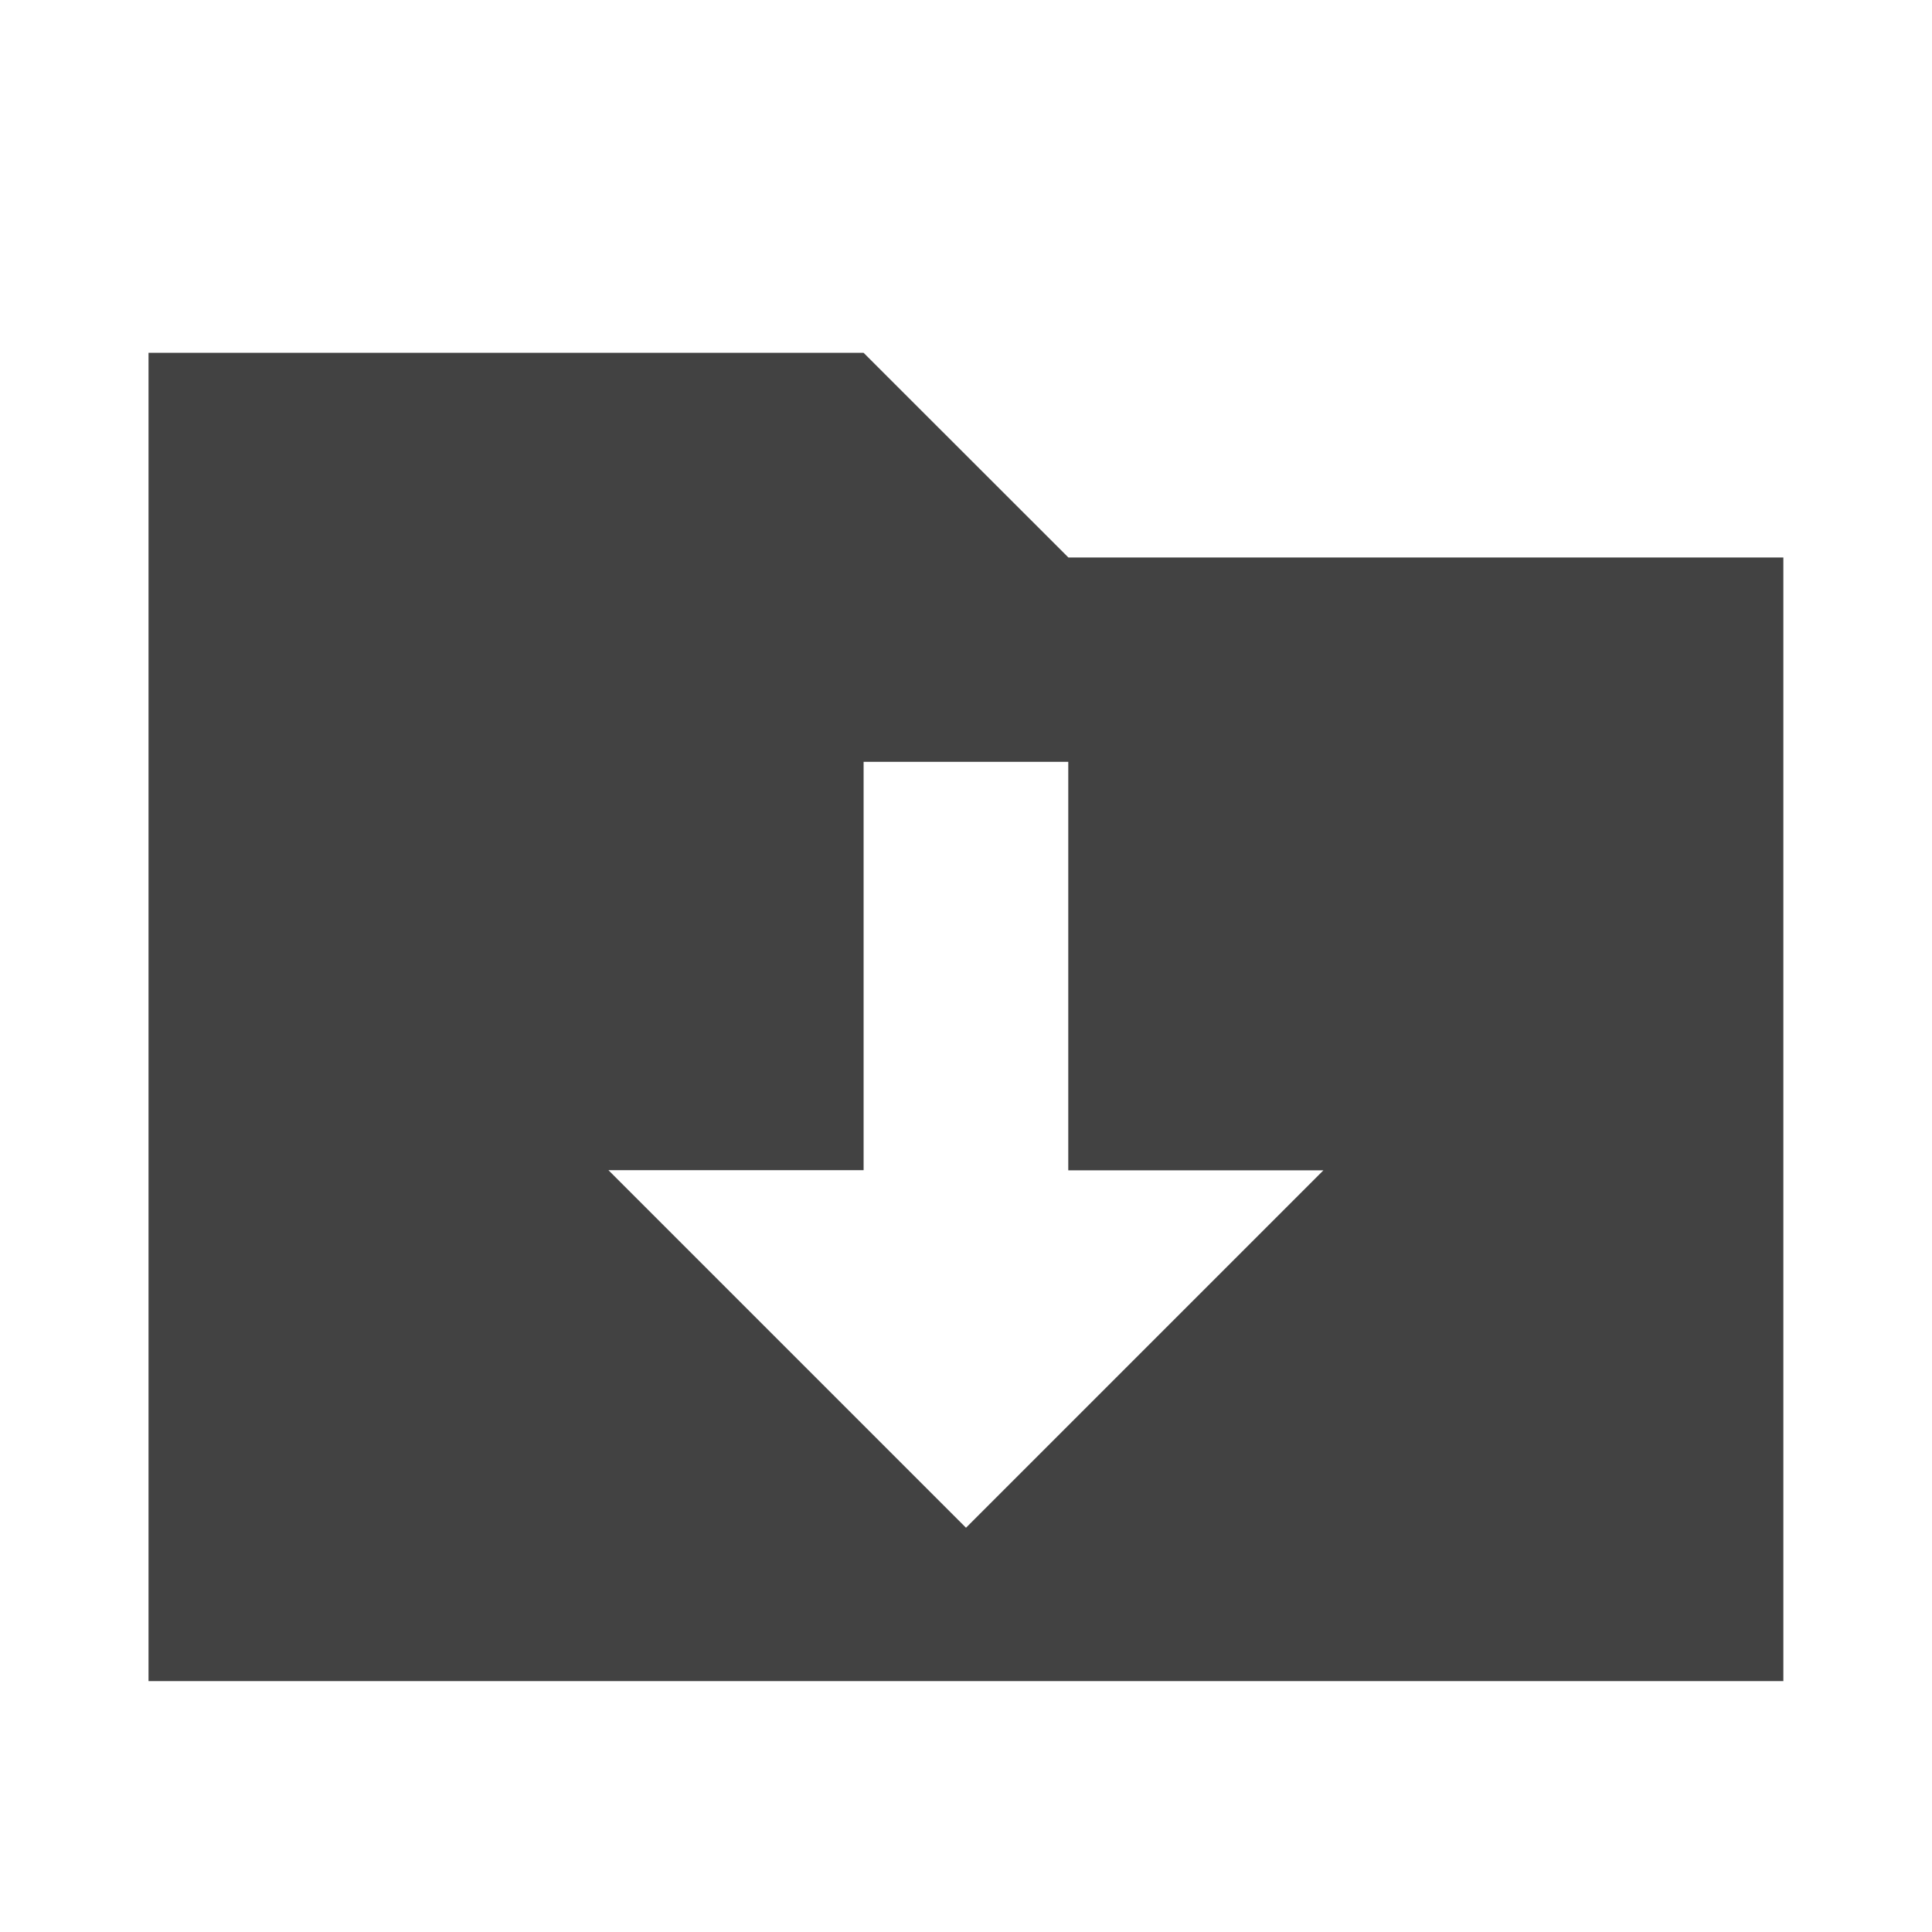
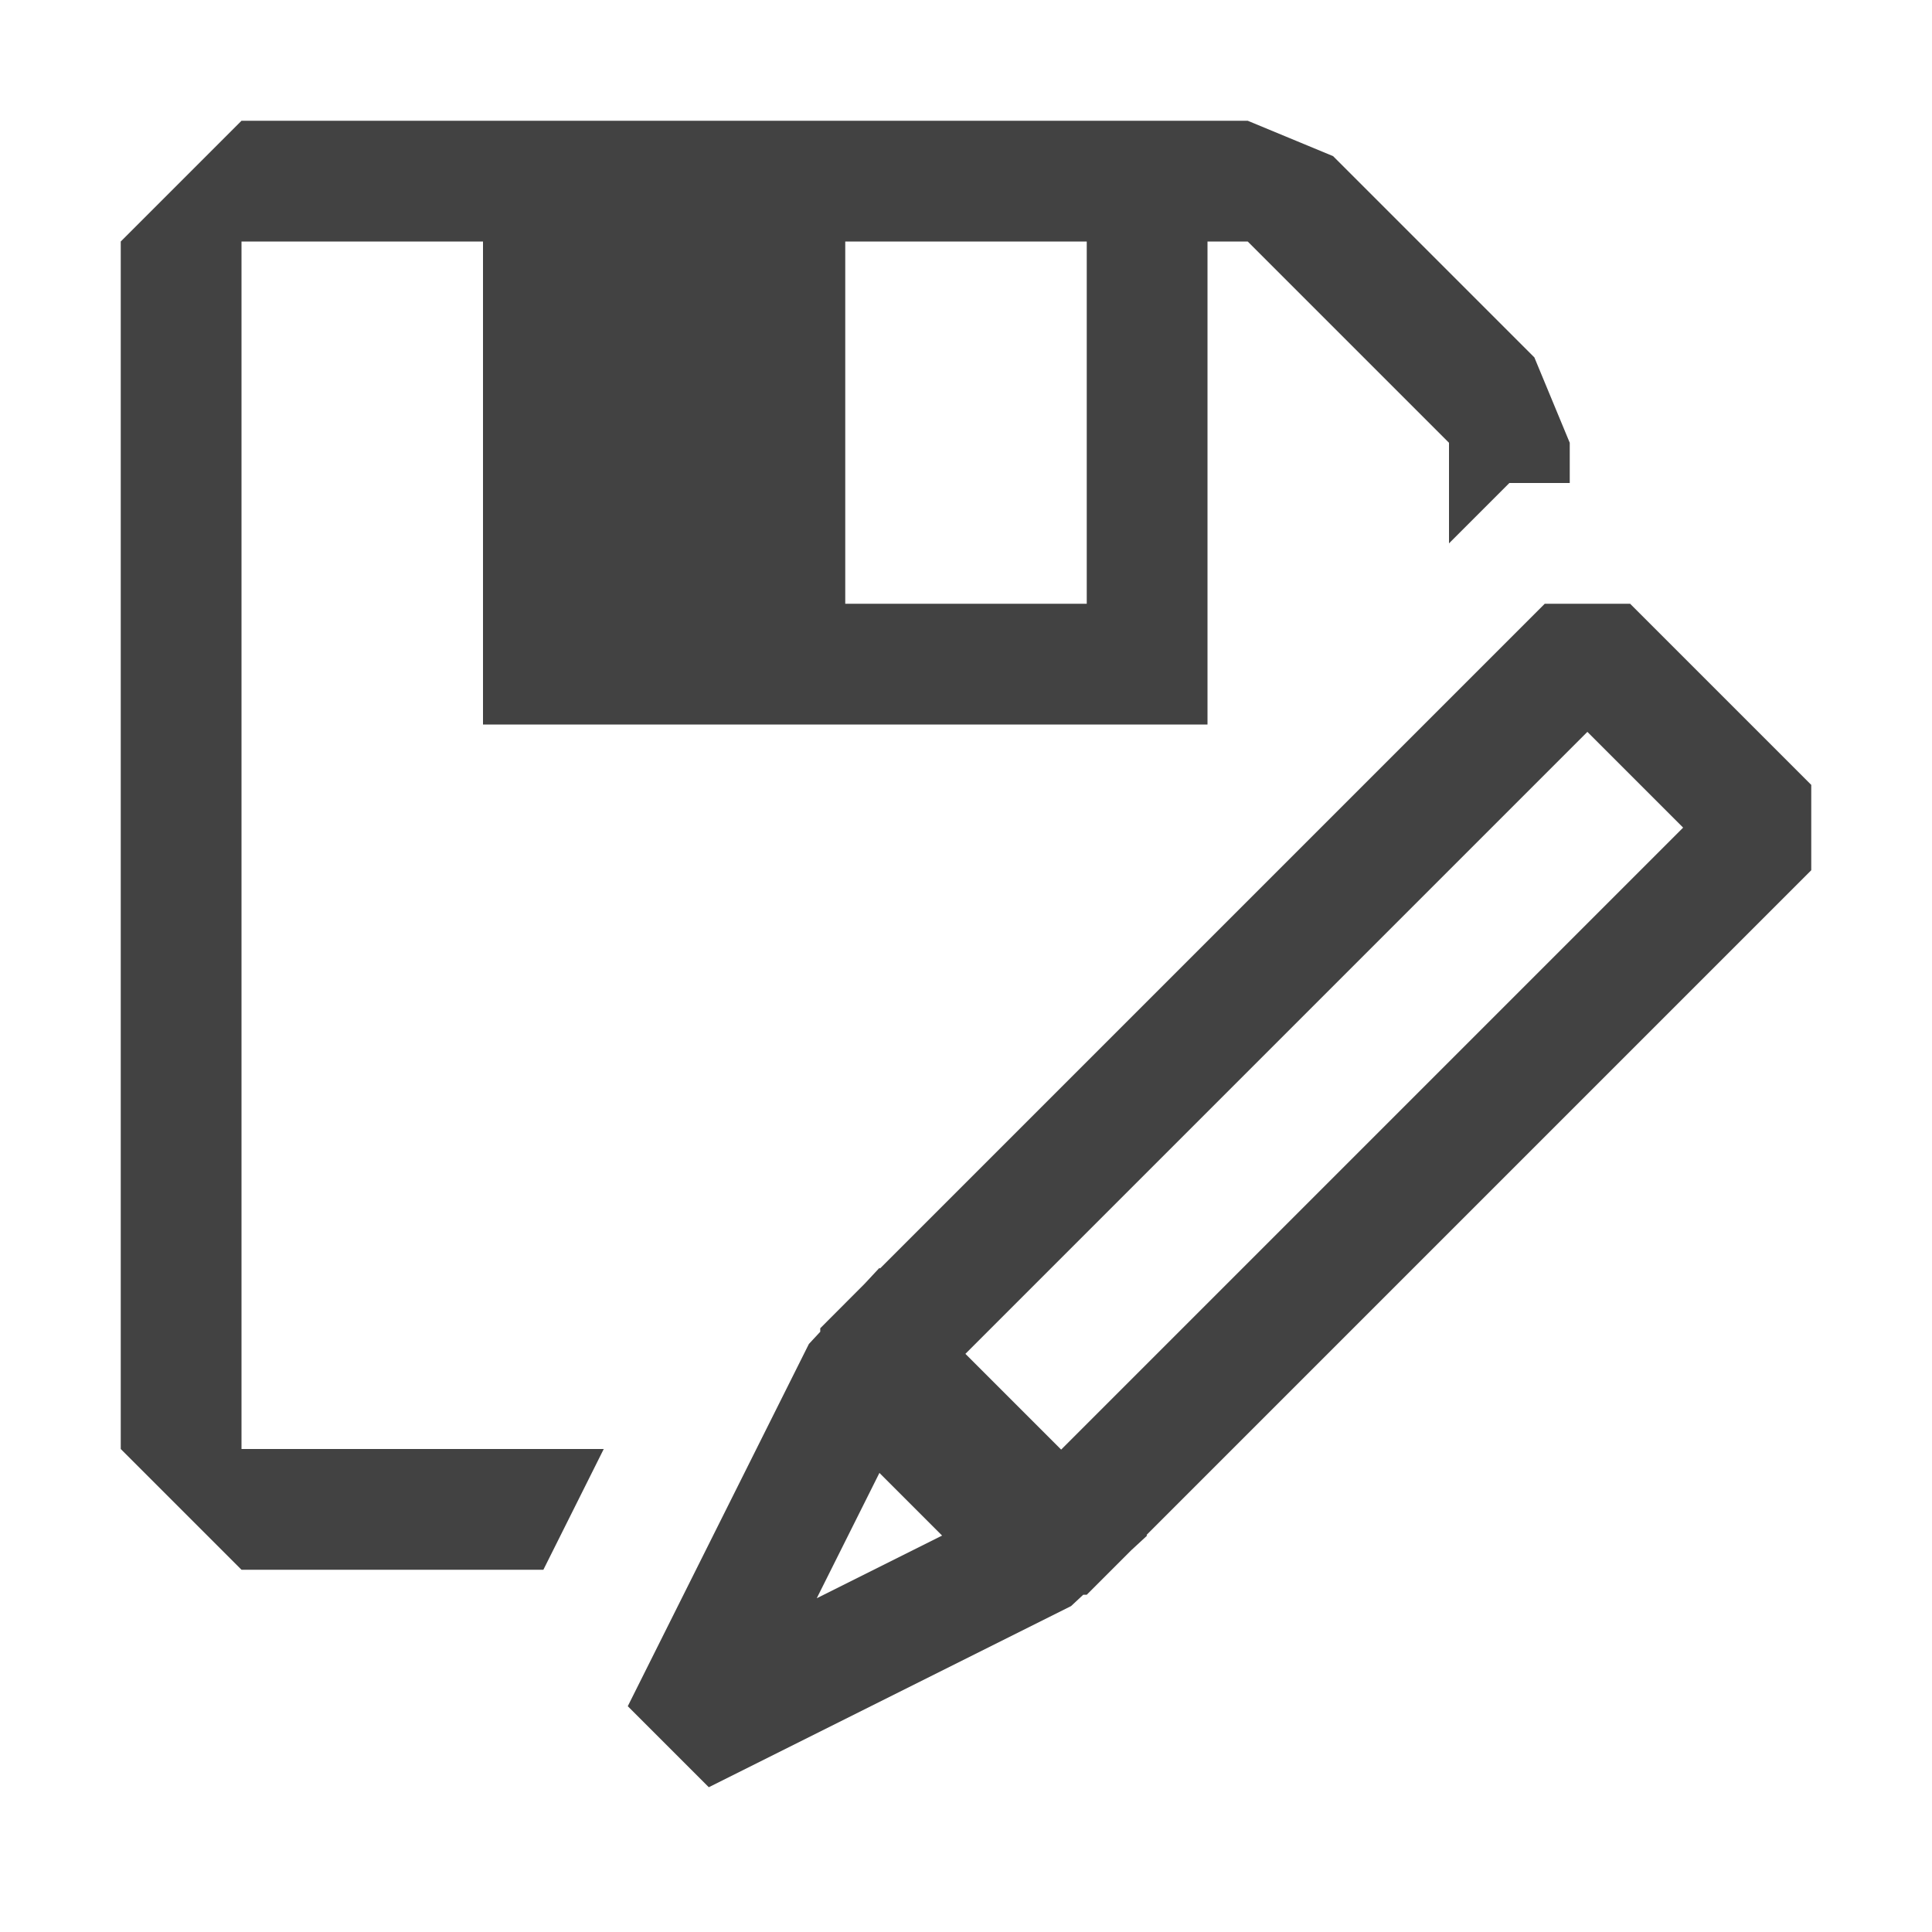
- <svg xmlns="http://www.w3.org/2000/svg" width="16pt" height="16pt" viewBox="0 0 16 16">
-   <path fill="#424242" d="M8.848 4.617L7.152 2.922H1.23v11h13.539V4.617zM8 12.652L5.039 9.691h2.113V6.309h1.695v3.383h2.113zm0 0" />
+ <svg xmlns="http://www.w3.org/2000/svg" width="16" height="16" viewBox="0 0 16 16" fill="none">
+   <path fill-rule="evenodd" clip-rule="evenodd" d="M7.995 11.212L13.146 6.061L13.939 6.854L8.788 12.005L7.995 11.212ZM7.288 10.505L12.793 5H13.5L15 6.5V7.207L9.495 12.712L9.5 12.717L9.369 12.838L9 13.207H8.971L8.87 13.301L5.87 14.801L5.199 14.13L6.699 11.13L6.793 11.029V11L7.162 10.63L7.283 10.5L7.288 10.505ZM7.283 12.198L6.764 13.236L7.802 12.717L7.283 12.198Z" fill="#424242" />
+   <path fill-rule="evenodd" clip-rule="evenodd" d="M1 2L2 1H10.333L11.04 1.293L12.707 2.96L13 3.667V4H12.5L12 4.5V3.667L10.333 2H10V6H4V2H2V12H5L4.5 13H2L1 12V2ZM7 2H9V5H7V2Z" fill="#424242" />
</svg>
